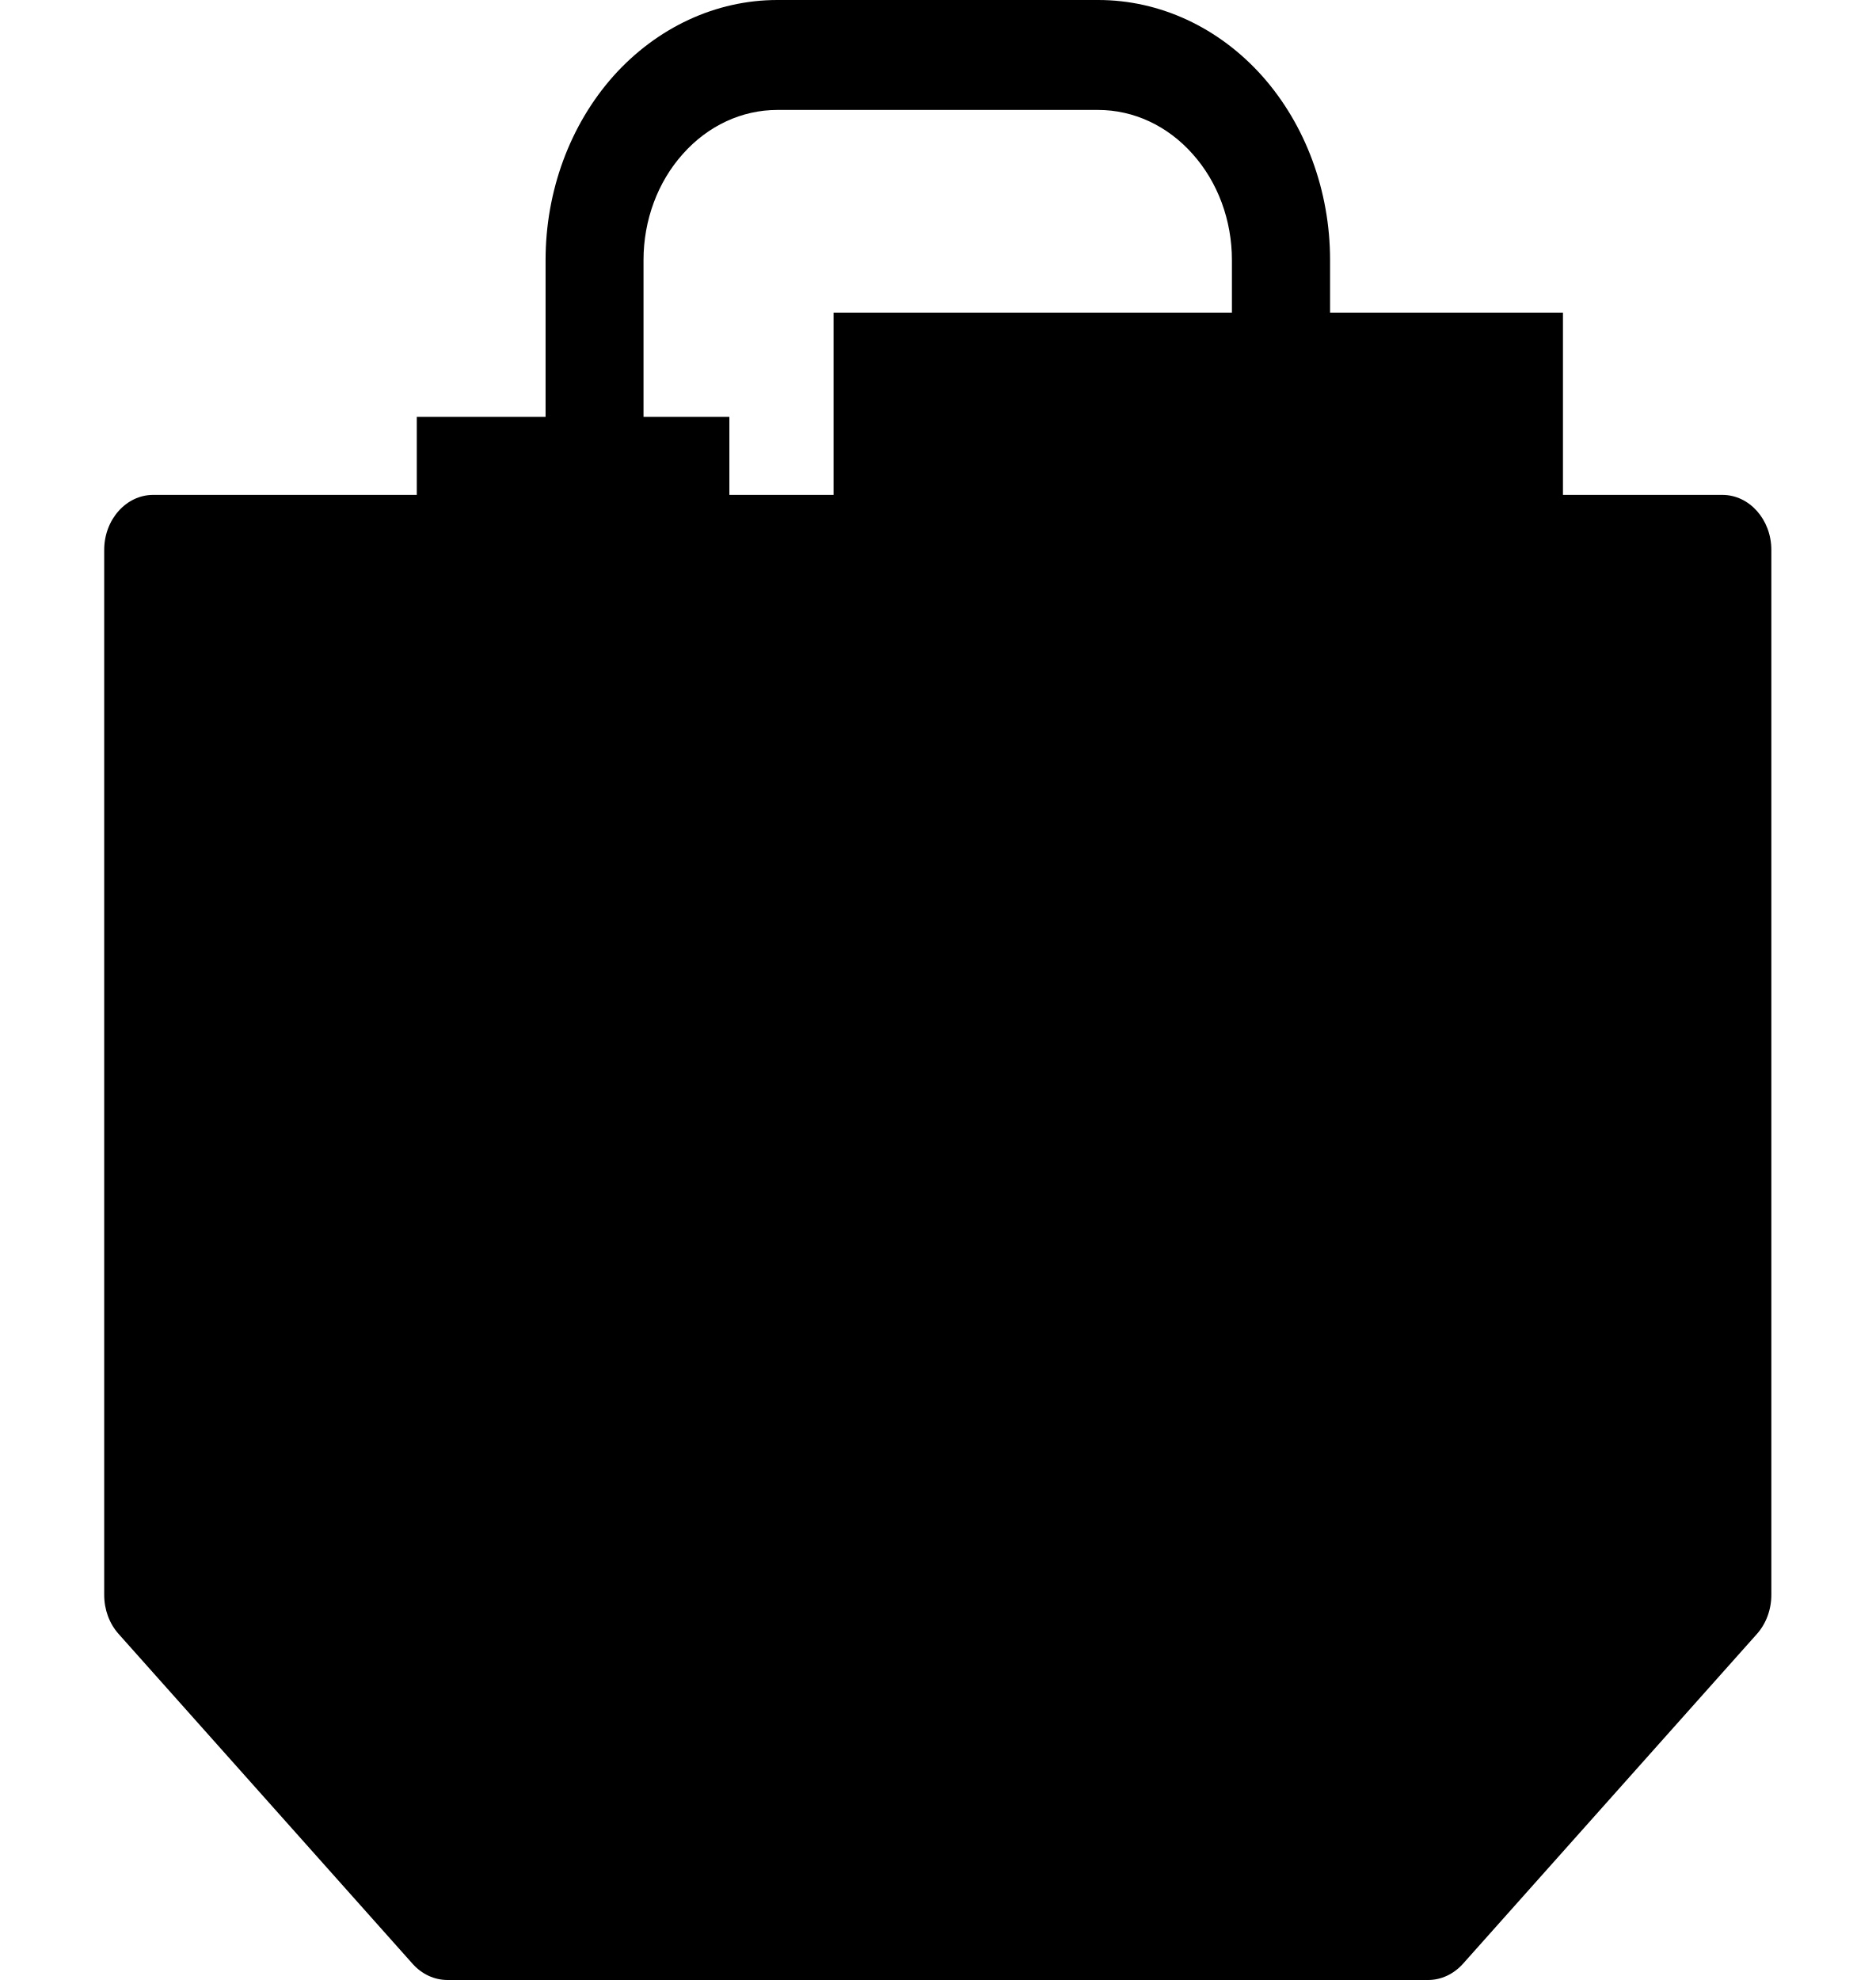
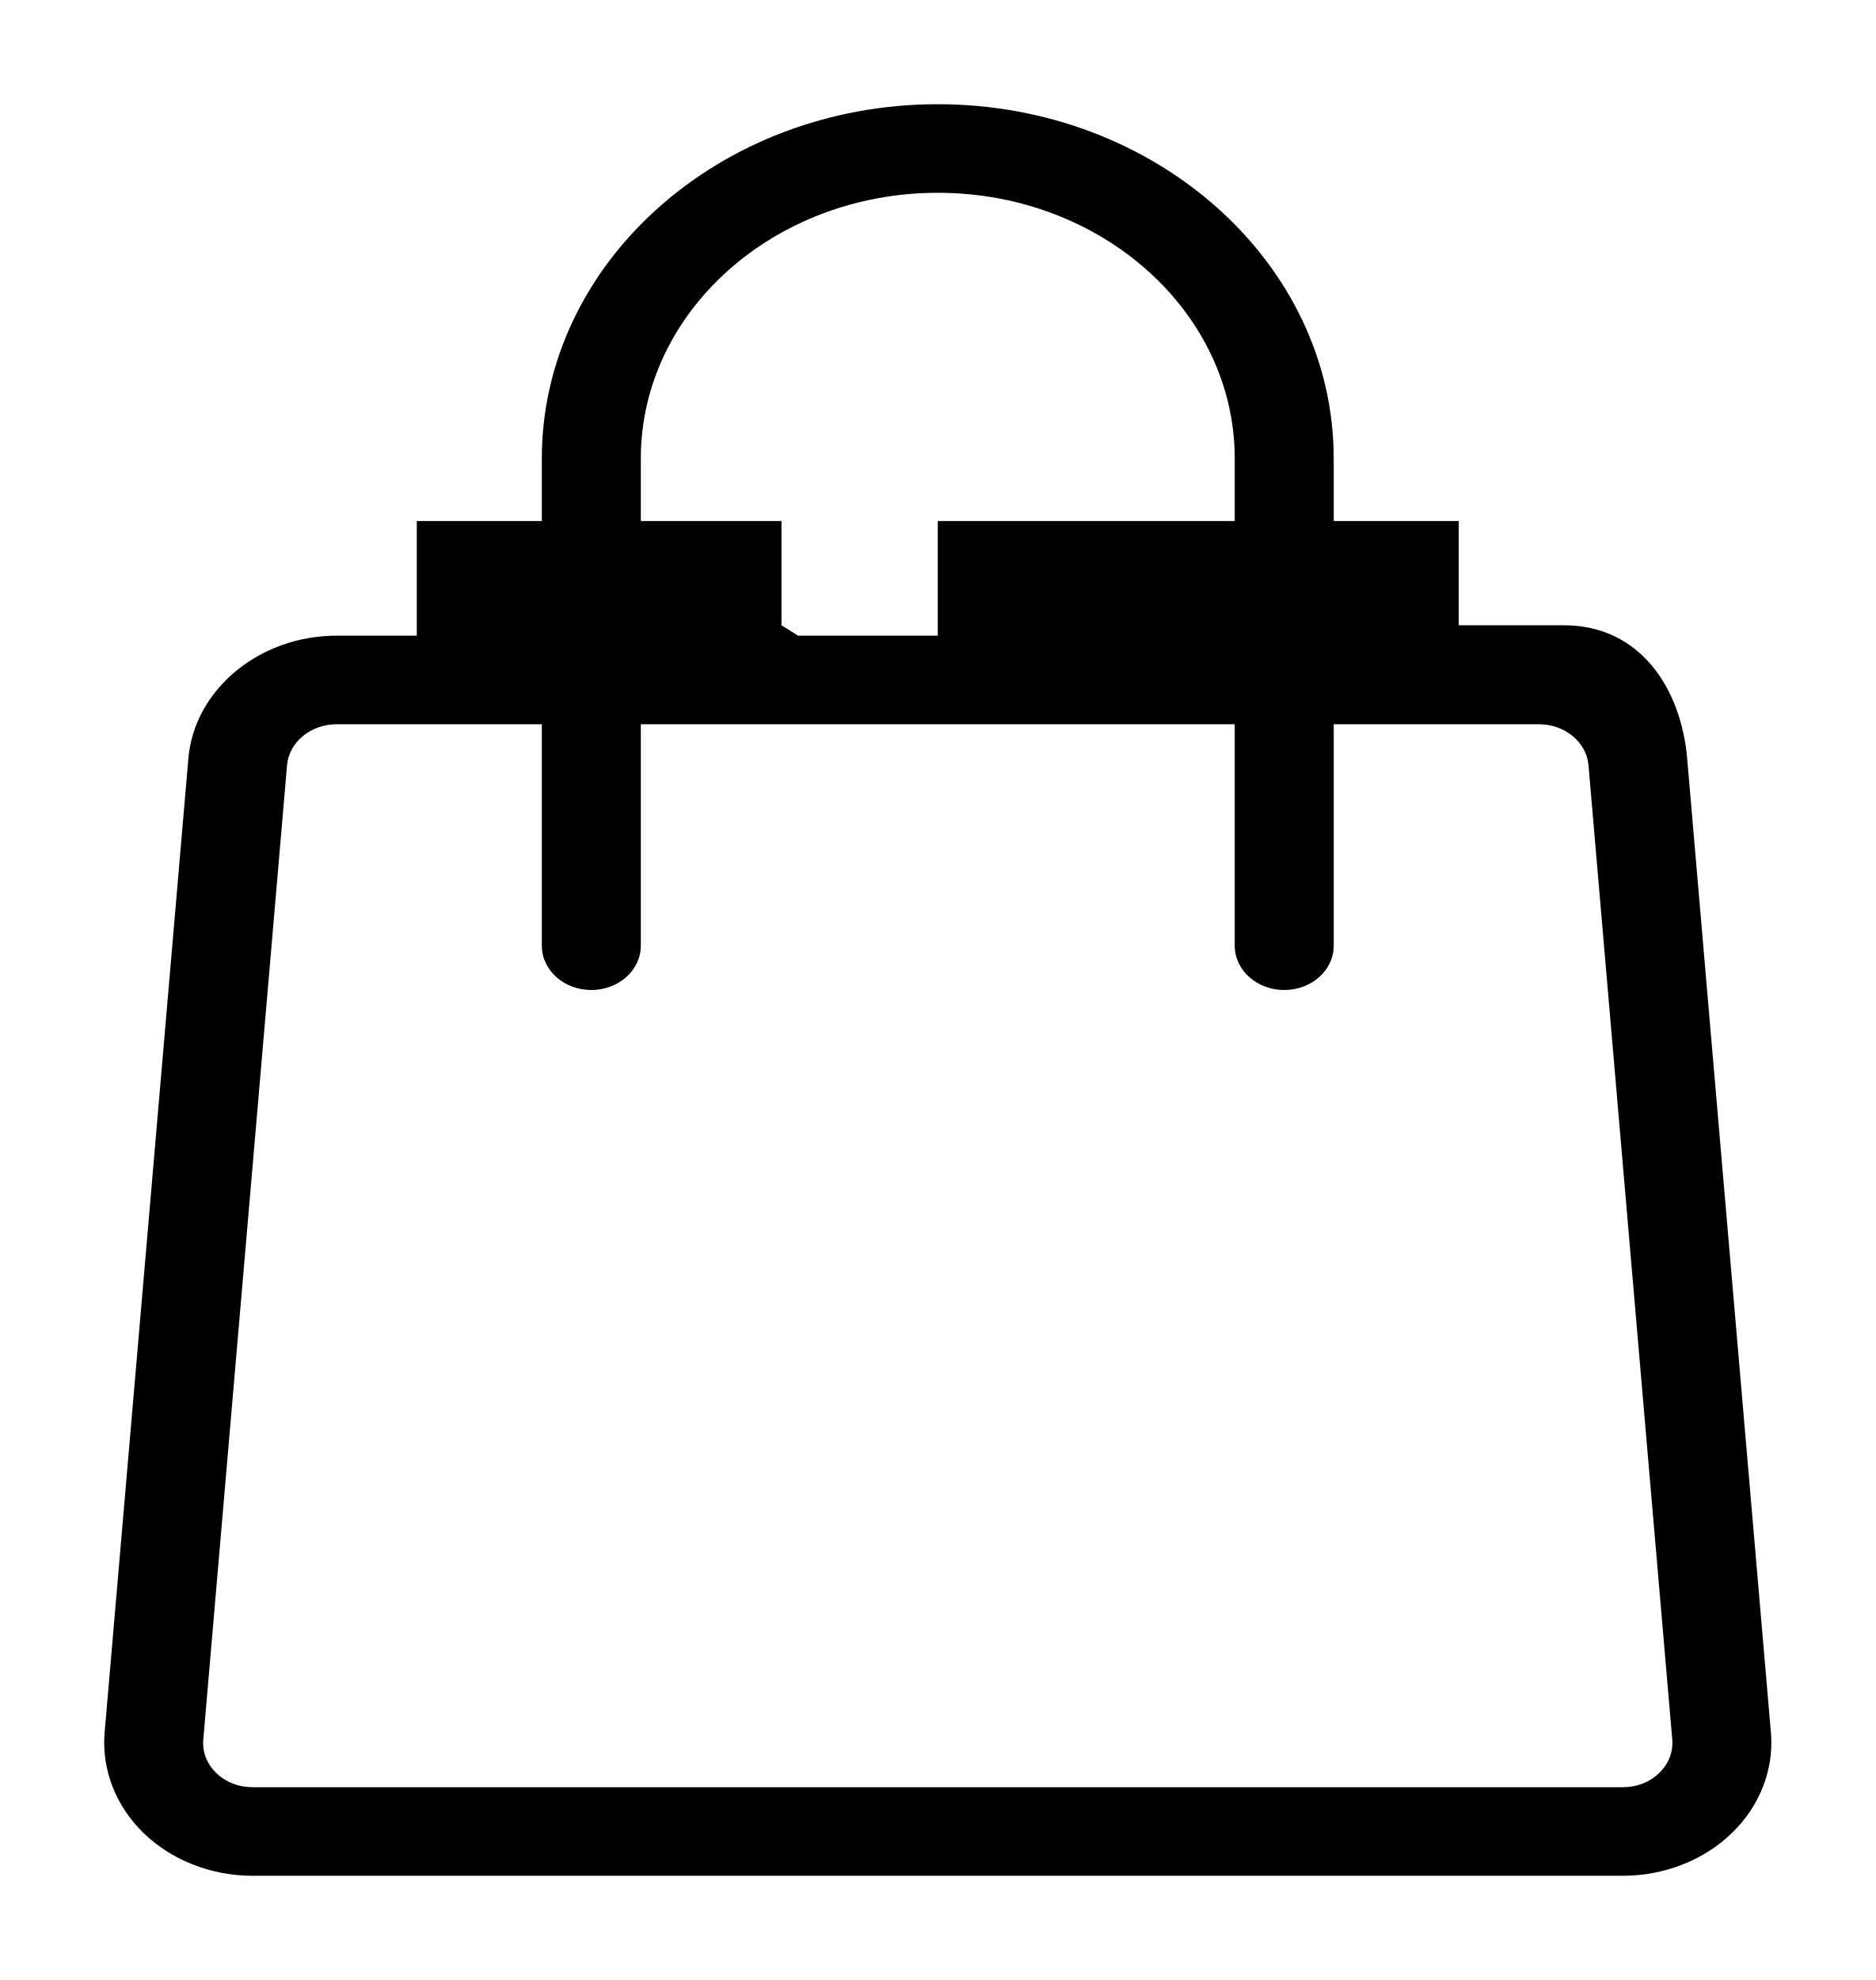
- <svg xmlns="http://www.w3.org/2000/svg" class="icon icon-cart" viewBox="0 0 18 19">
-   <path fill-rule="evenodd" d="M5.235 4.749H1.47C1.211 4.749 1 4.986 1 5.277V15.305C1 15.445 1.049 15.579 1.138 15.679L3.961 18.846C4.049 18.944 4.169 19 4.294 19H13.706C13.831 19 13.95 18.944 14.039 18.846L16.862 15.679C16.95 15.58 17 15.445 17 15.305V5.277C17 4.986 16.789 4.749 16.53 4.749H12.765V2.495C12.765 1.833 12.53 1.198 12.114 0.73C11.696 0.262 11.13 0 10.54 0H7.461C6.871 0 6.305 0.263 5.887 0.73C5.47 1.199 5.236 1.834 5.236 2.495V4.749H5.235ZM11.823 4.749V2.495C11.823 2.113 11.687 1.747 11.446 1.478C11.206 1.207 10.88 1.055 10.539 1.055H7.46C7.119 1.055 6.793 1.207 6.553 1.478C6.312 1.747 6.176 2.113 6.176 2.495V4.749H11.823Z" fill="currentColor" />
-   <rect x="4" y="4" width="3" height="3" />
-   <rect x="8" y="3" width="7" height="4" />
+ <svg fill="none" class="icon icon-search" viewBox="0 0 18 19">
+   <path d="M16.996 16.627L16.192 7.277C16.135 6.617 15.748 6 15.008 6H14L14 5H12.8L12.8 4.4C12.8 2.525 11.095 1 9 1C6.905 1 5.2 2.525 5.2 4.4L5.2 5H4V6.1H3.229C2.489 6.1 1.865 6.617 1.808 7.277L1.004 16.627C0.974 16.98 1.111 17.331 1.379 17.591C1.648 17.851 2.029 18 2.425 18H15.575C15.97 18 16.352 17.851 16.62 17.591C16.889 17.332 17.026 16.98 16.996 16.627ZM6.15 4.4C6.15 2.994 7.428 1.85 9 1.85C10.572 1.85 11.85 2.994 11.85 4.4L11.85 5H9L9 6.1H7.66L7.5 6V5H6.15L6.15 4.4ZM15.923 17.014C15.833 17.102 15.709 17.15 15.575 17.15H2.425C2.291 17.15 2.167 17.102 2.076 17.014C1.985 16.926 1.941 16.812 1.951 16.692L2.755 7.342C2.774 7.122 2.983 6.95 3.229 6.95H5.2V9.075C5.2 9.31 5.412 9.5 5.675 9.5C5.937 9.5 6.15 9.31 6.15 9.075V6.95H11.85V9.075C11.85 9.31 12.063 9.5 12.325 9.5C12.588 9.5 12.8 9.31 12.8 9.075V6.95H14.771C15.018 6.95 15.226 7.122 15.245 7.342L16.049 16.692C16.059 16.812 16.014 16.926 15.923 17.014Z" fill="currentColor" />
</svg>
